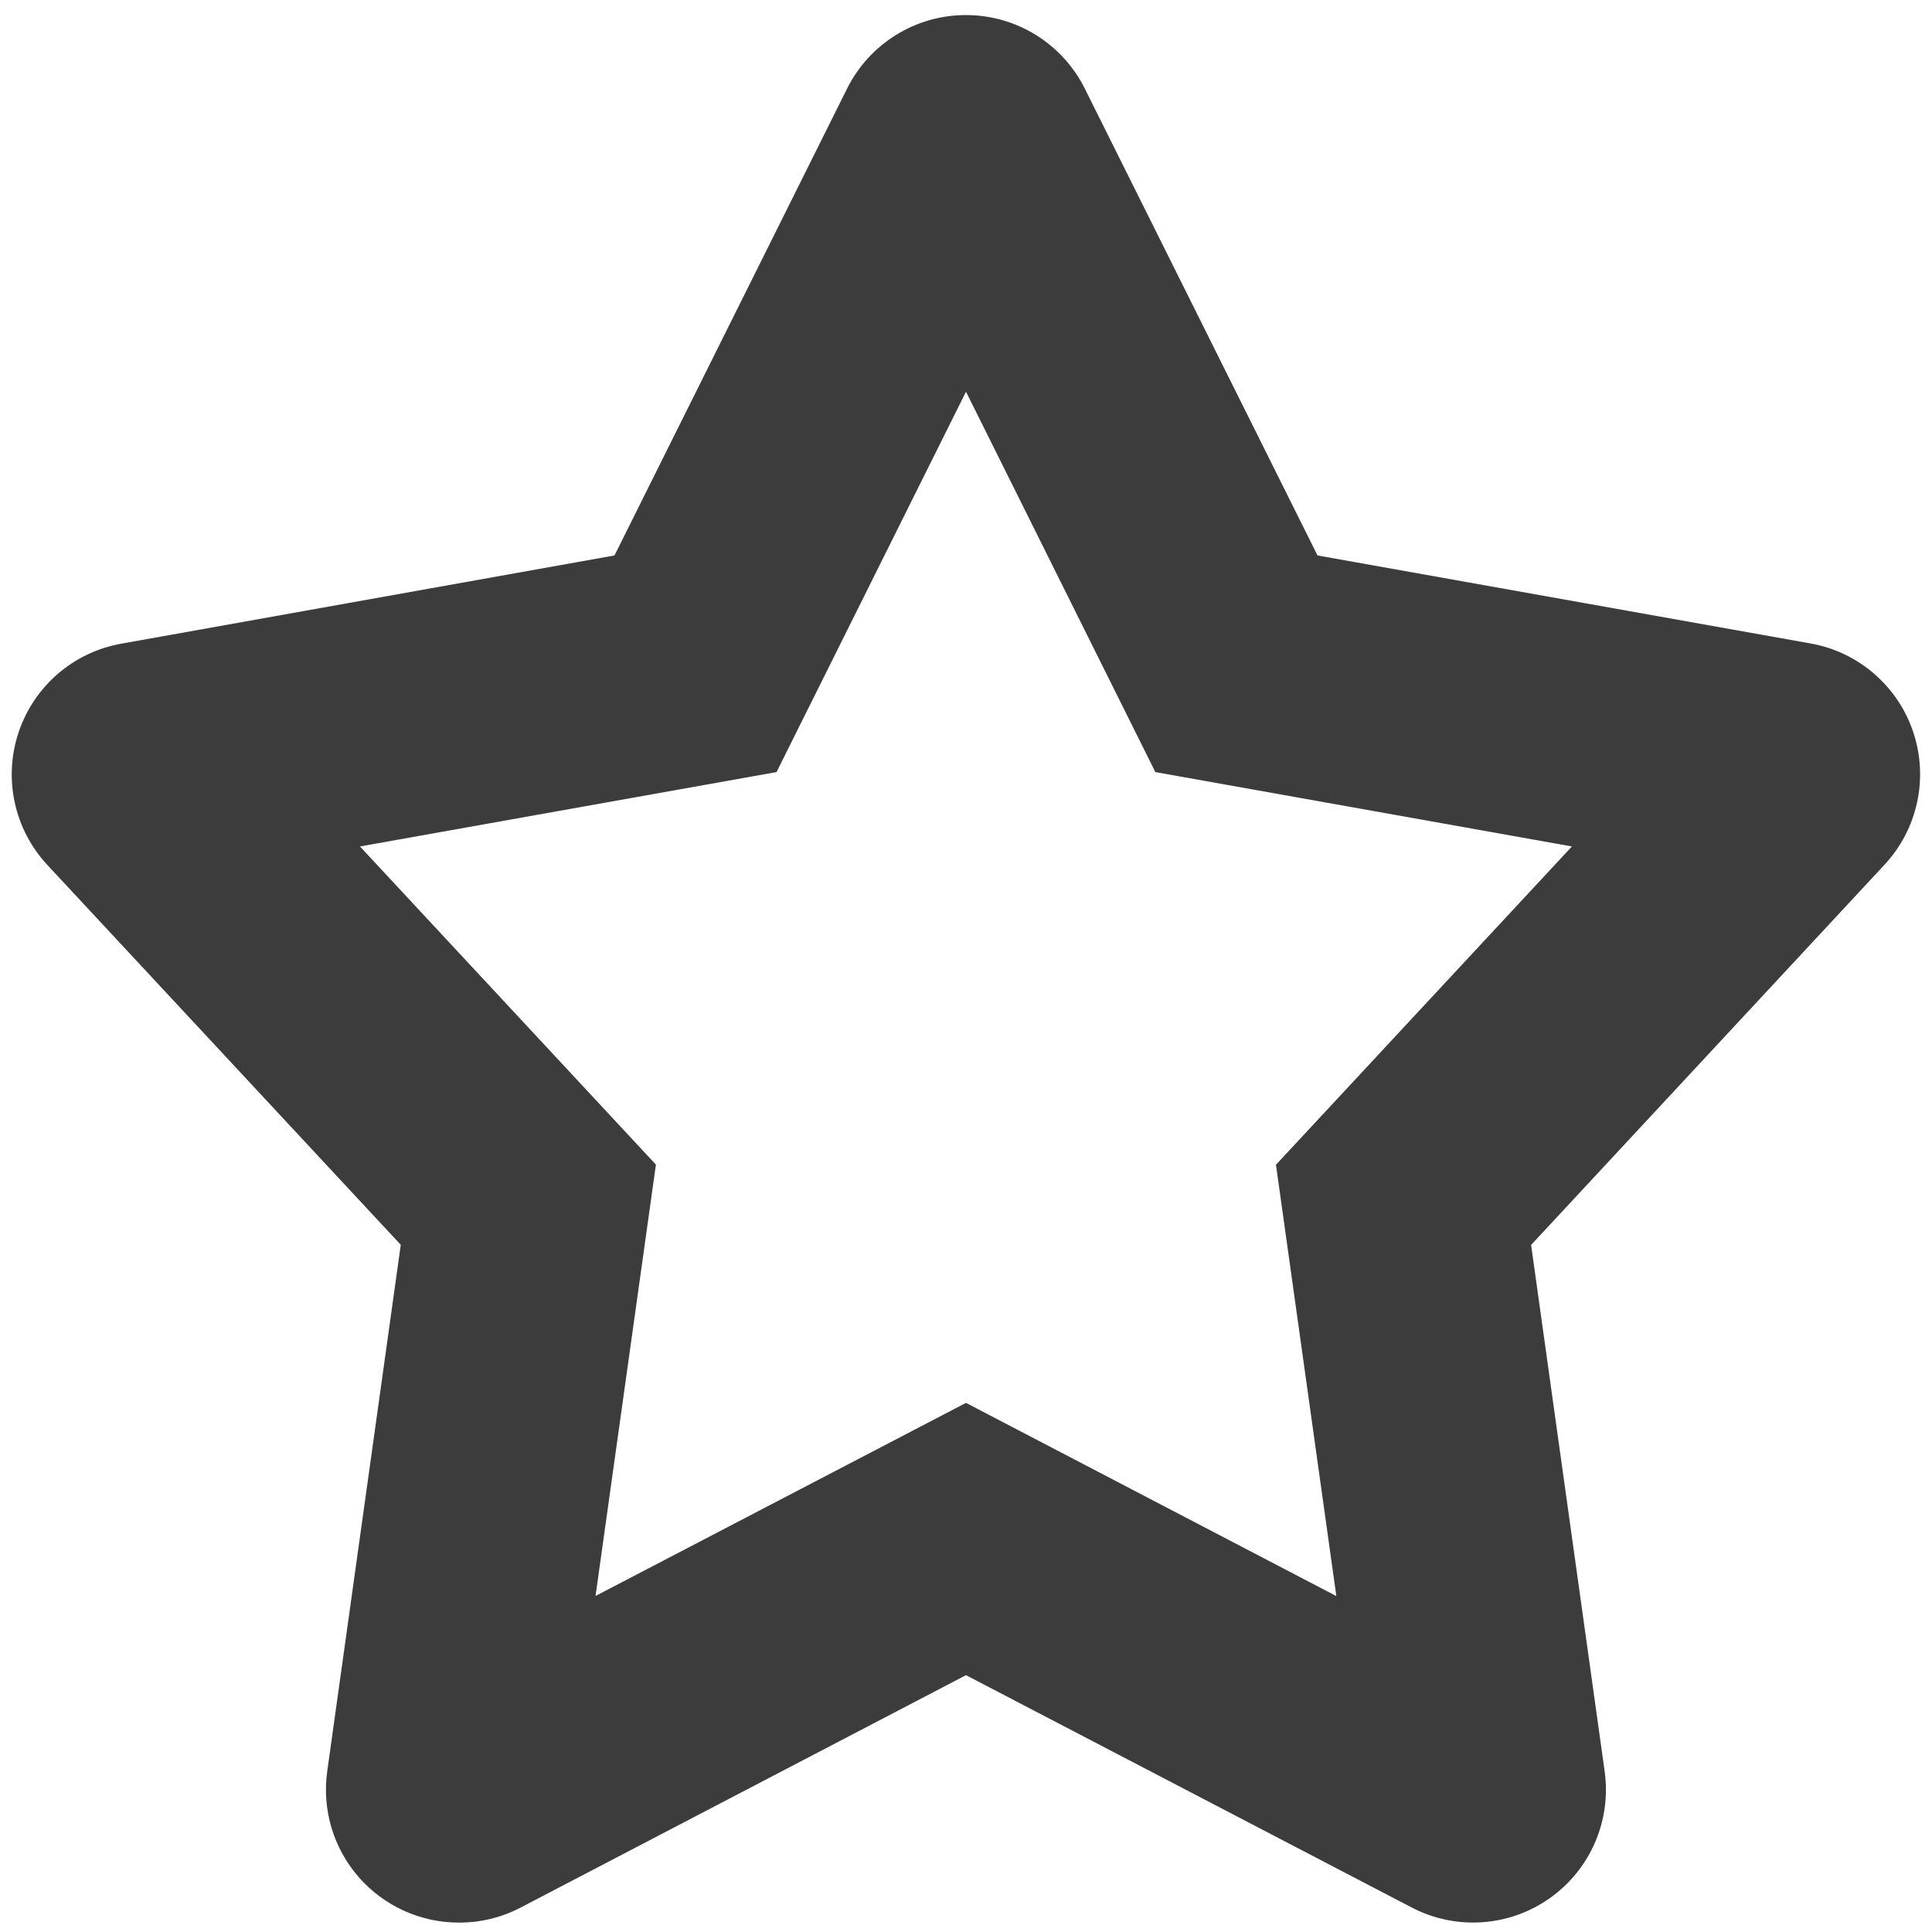
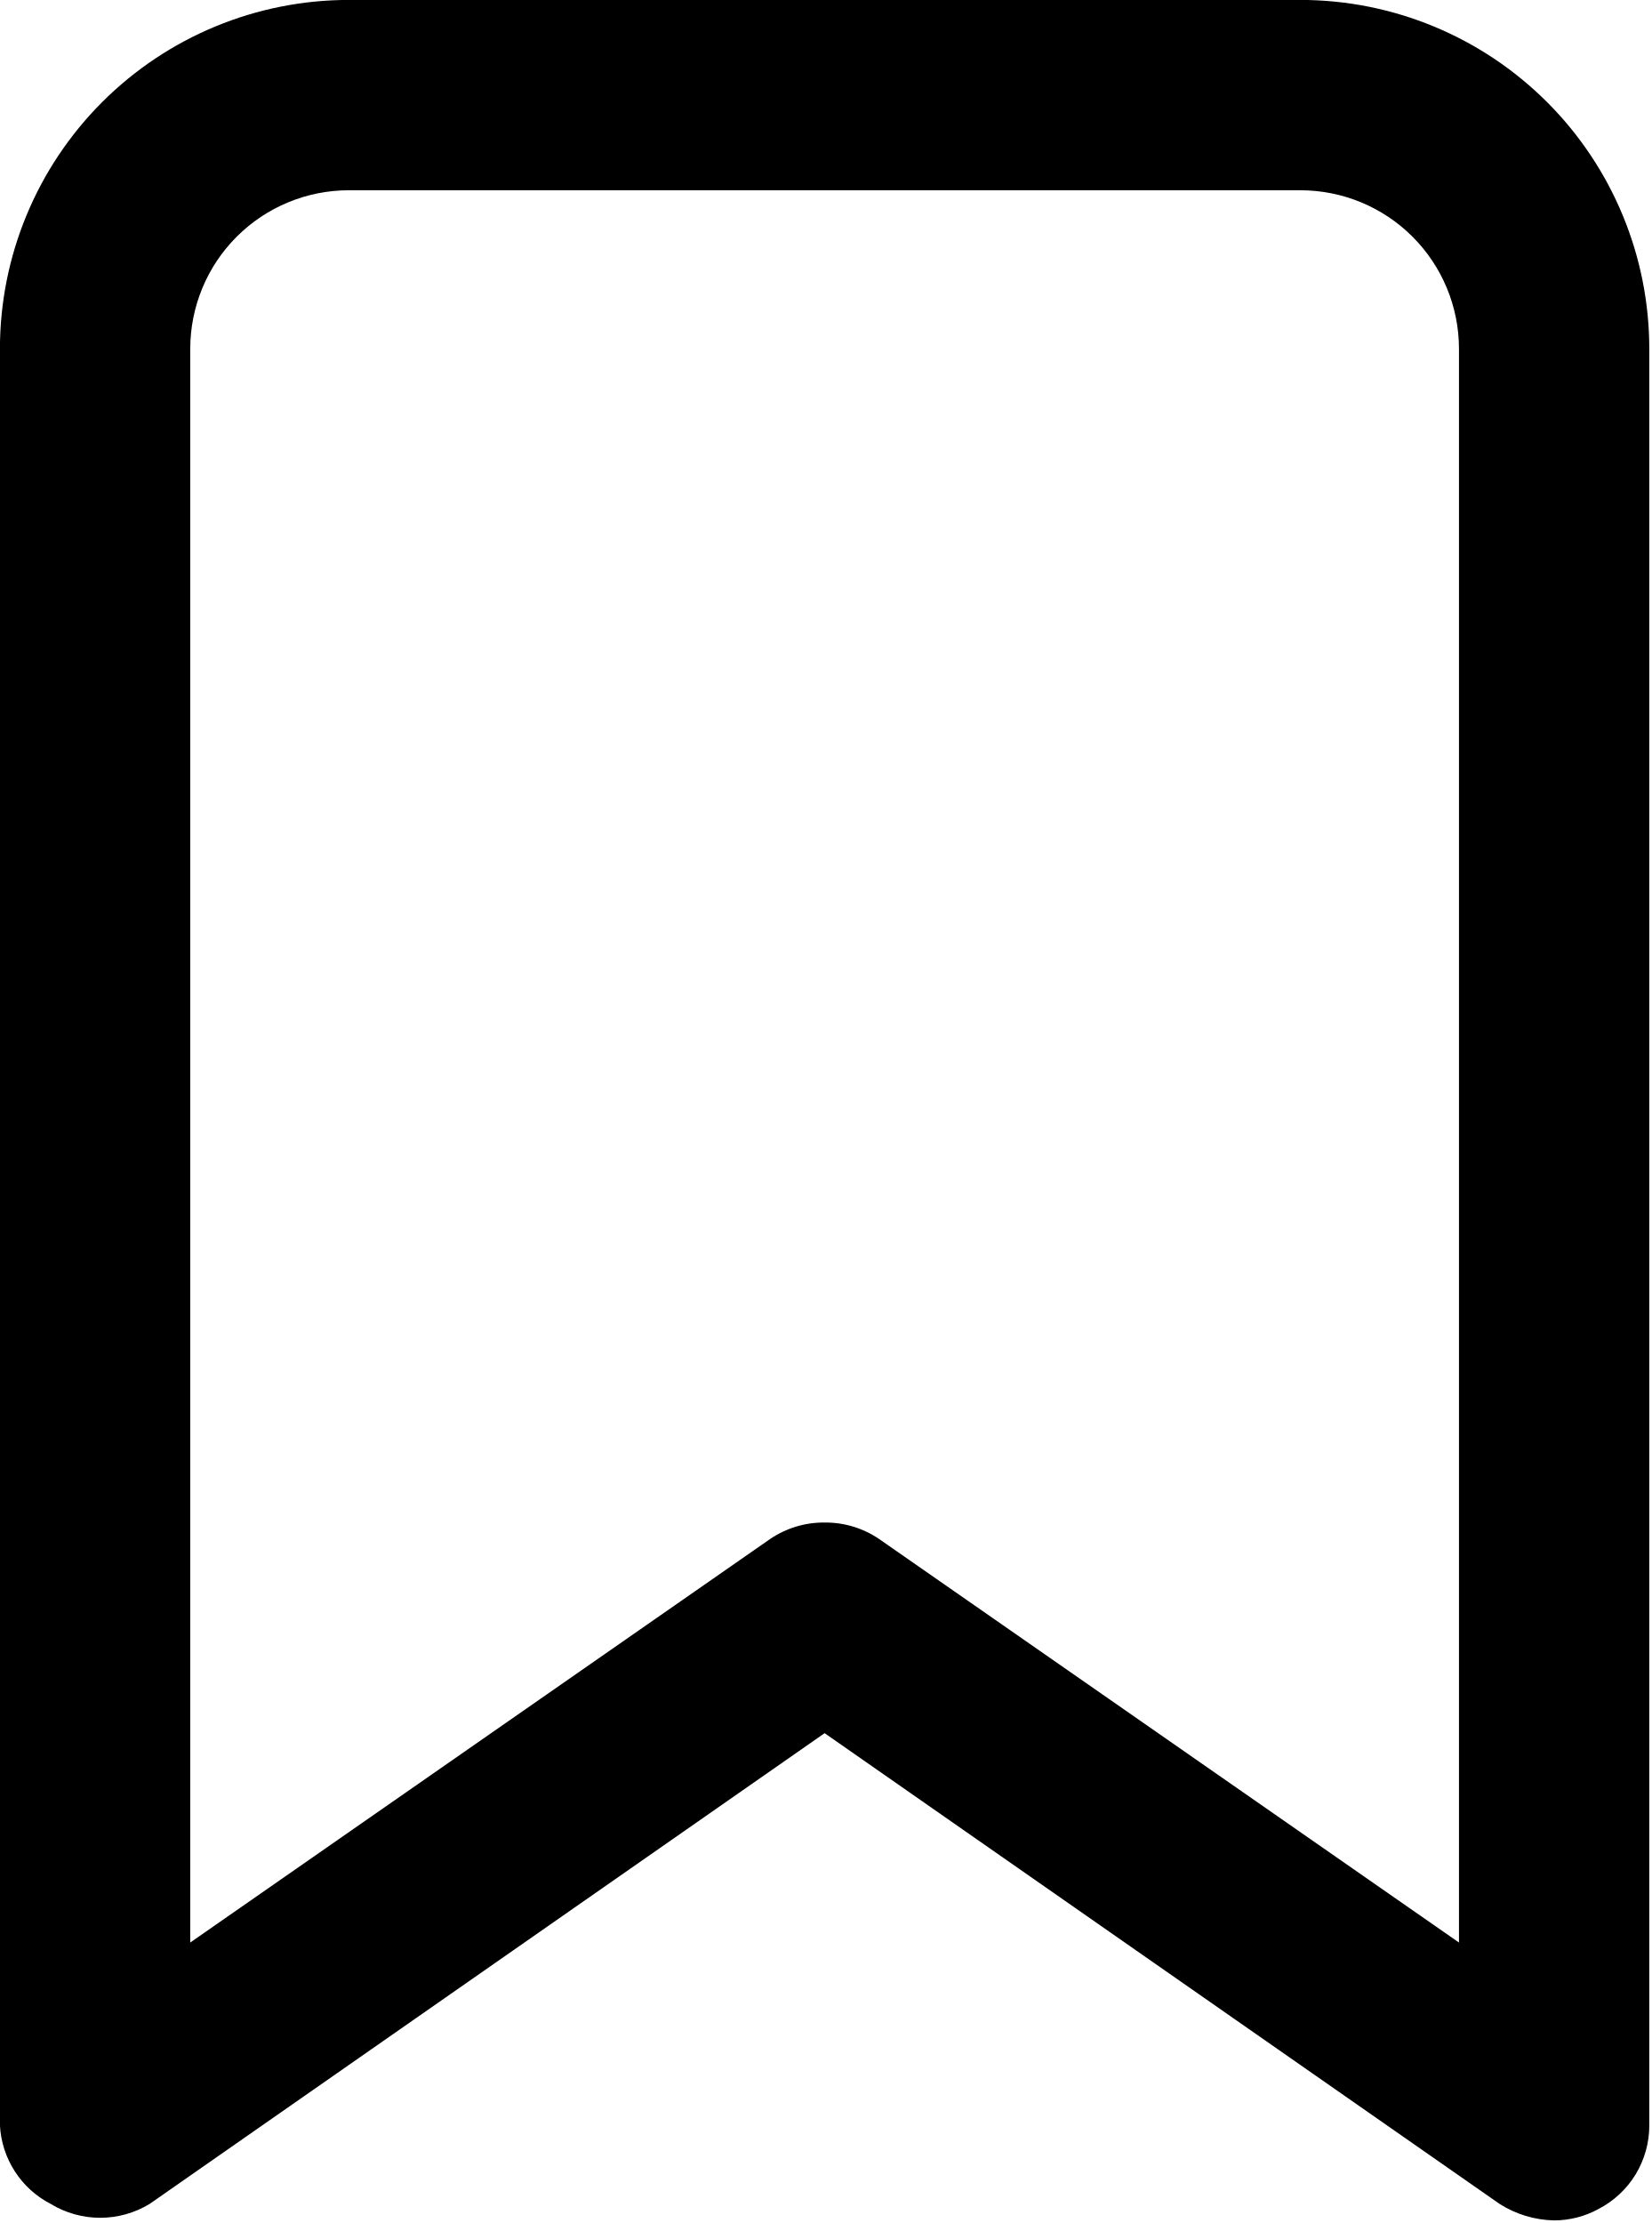
- <svg xmlns="http://www.w3.org/2000/svg" width="16" height="16" viewBox="0 0 16 16">
-   <path fill="rgba(12, 12, 13, .8)" d="M3.8 15.922a1.1 1.1 0 0 1-1.09-1.253l.609-4.36L.392 7.163a1.1 1.1 0 0 1 .616-1.833l4.081-.73L7.015.734a1.1 1.1 0 0 1 1.969 0L10.911 4.6l4.084.729a1.1 1.1 0 0 1 .611 1.833L12.68 10.31l.609 4.359a1.1 1.1 0 0 1-1.6 1.127L8 13.873 4.307 15.8a1.093 1.093 0 0 1-.507.122zm-.415-1.9zm9.228 0zM2.981 7.01l2.451 2.635-.5 3.572L8 11.618l3.067 1.6-.5-3.572 2.451-2.636-3.45-.616L8 3.244l-1.569 3.15zm11.659.29zm-13.278 0zm12.78-1.5zm-12.286 0z" />
+ <svg xmlns="http://www.w3.org/2000/svg" width="100%" height="100%" viewBox="0 0 434 584" version="1.1" xml:space="preserve" style="fill-rule:evenodd;clip-rule:evenodd;stroke-linejoin:round;stroke-miterlimit:2;">
+   <g transform="matrix(1,0,0,1,-183.35,-108.35)">
+     <path d="M591.667,691.667C586.58,691.567 581.623,690.067 577.333,687.333L400,563.667L222.667,687.333C218.75,689.717 214.252,690.98 209.667,690.98C205.081,690.98 200.584,689.717 196.667,687.333C192.83,685.357 189.58,682.407 187.241,678.78C184.901,675.153 183.554,670.977 183.333,666.667L183.333,200C183.333,175.688 192.991,152.373 210.182,135.182C227.373,117.991 250.688,108.333 275,108.333L525,108.333C549.31,108.333 572.627,117.991 589.817,135.182C607.01,152.373 616.667,175.688 616.667,200L616.667,666.667C616.683,671.207 615.447,675.66 613.097,679.543C610.743,683.423 607.363,686.58 603.333,688.667C599.757,690.63 595.747,691.66 591.667,691.667ZM400,508.333C405.107,508.28 410.11,509.793 414.333,512.667L566.667,618.667L566.667,200C566.667,188.949 562.277,178.351 554.463,170.537C546.65,162.723 536.05,158.333 525,158.333L275,158.333C263.949,158.333 253.351,162.723 245.537,170.537C237.723,178.351 233.333,188.949 233.333,200L233.333,618.667L385.667,512.667C389.89,509.793 394.893,508.28 400,508.333Z" style="fill-rule:nonzero;" />
+   </g>
</svg>
